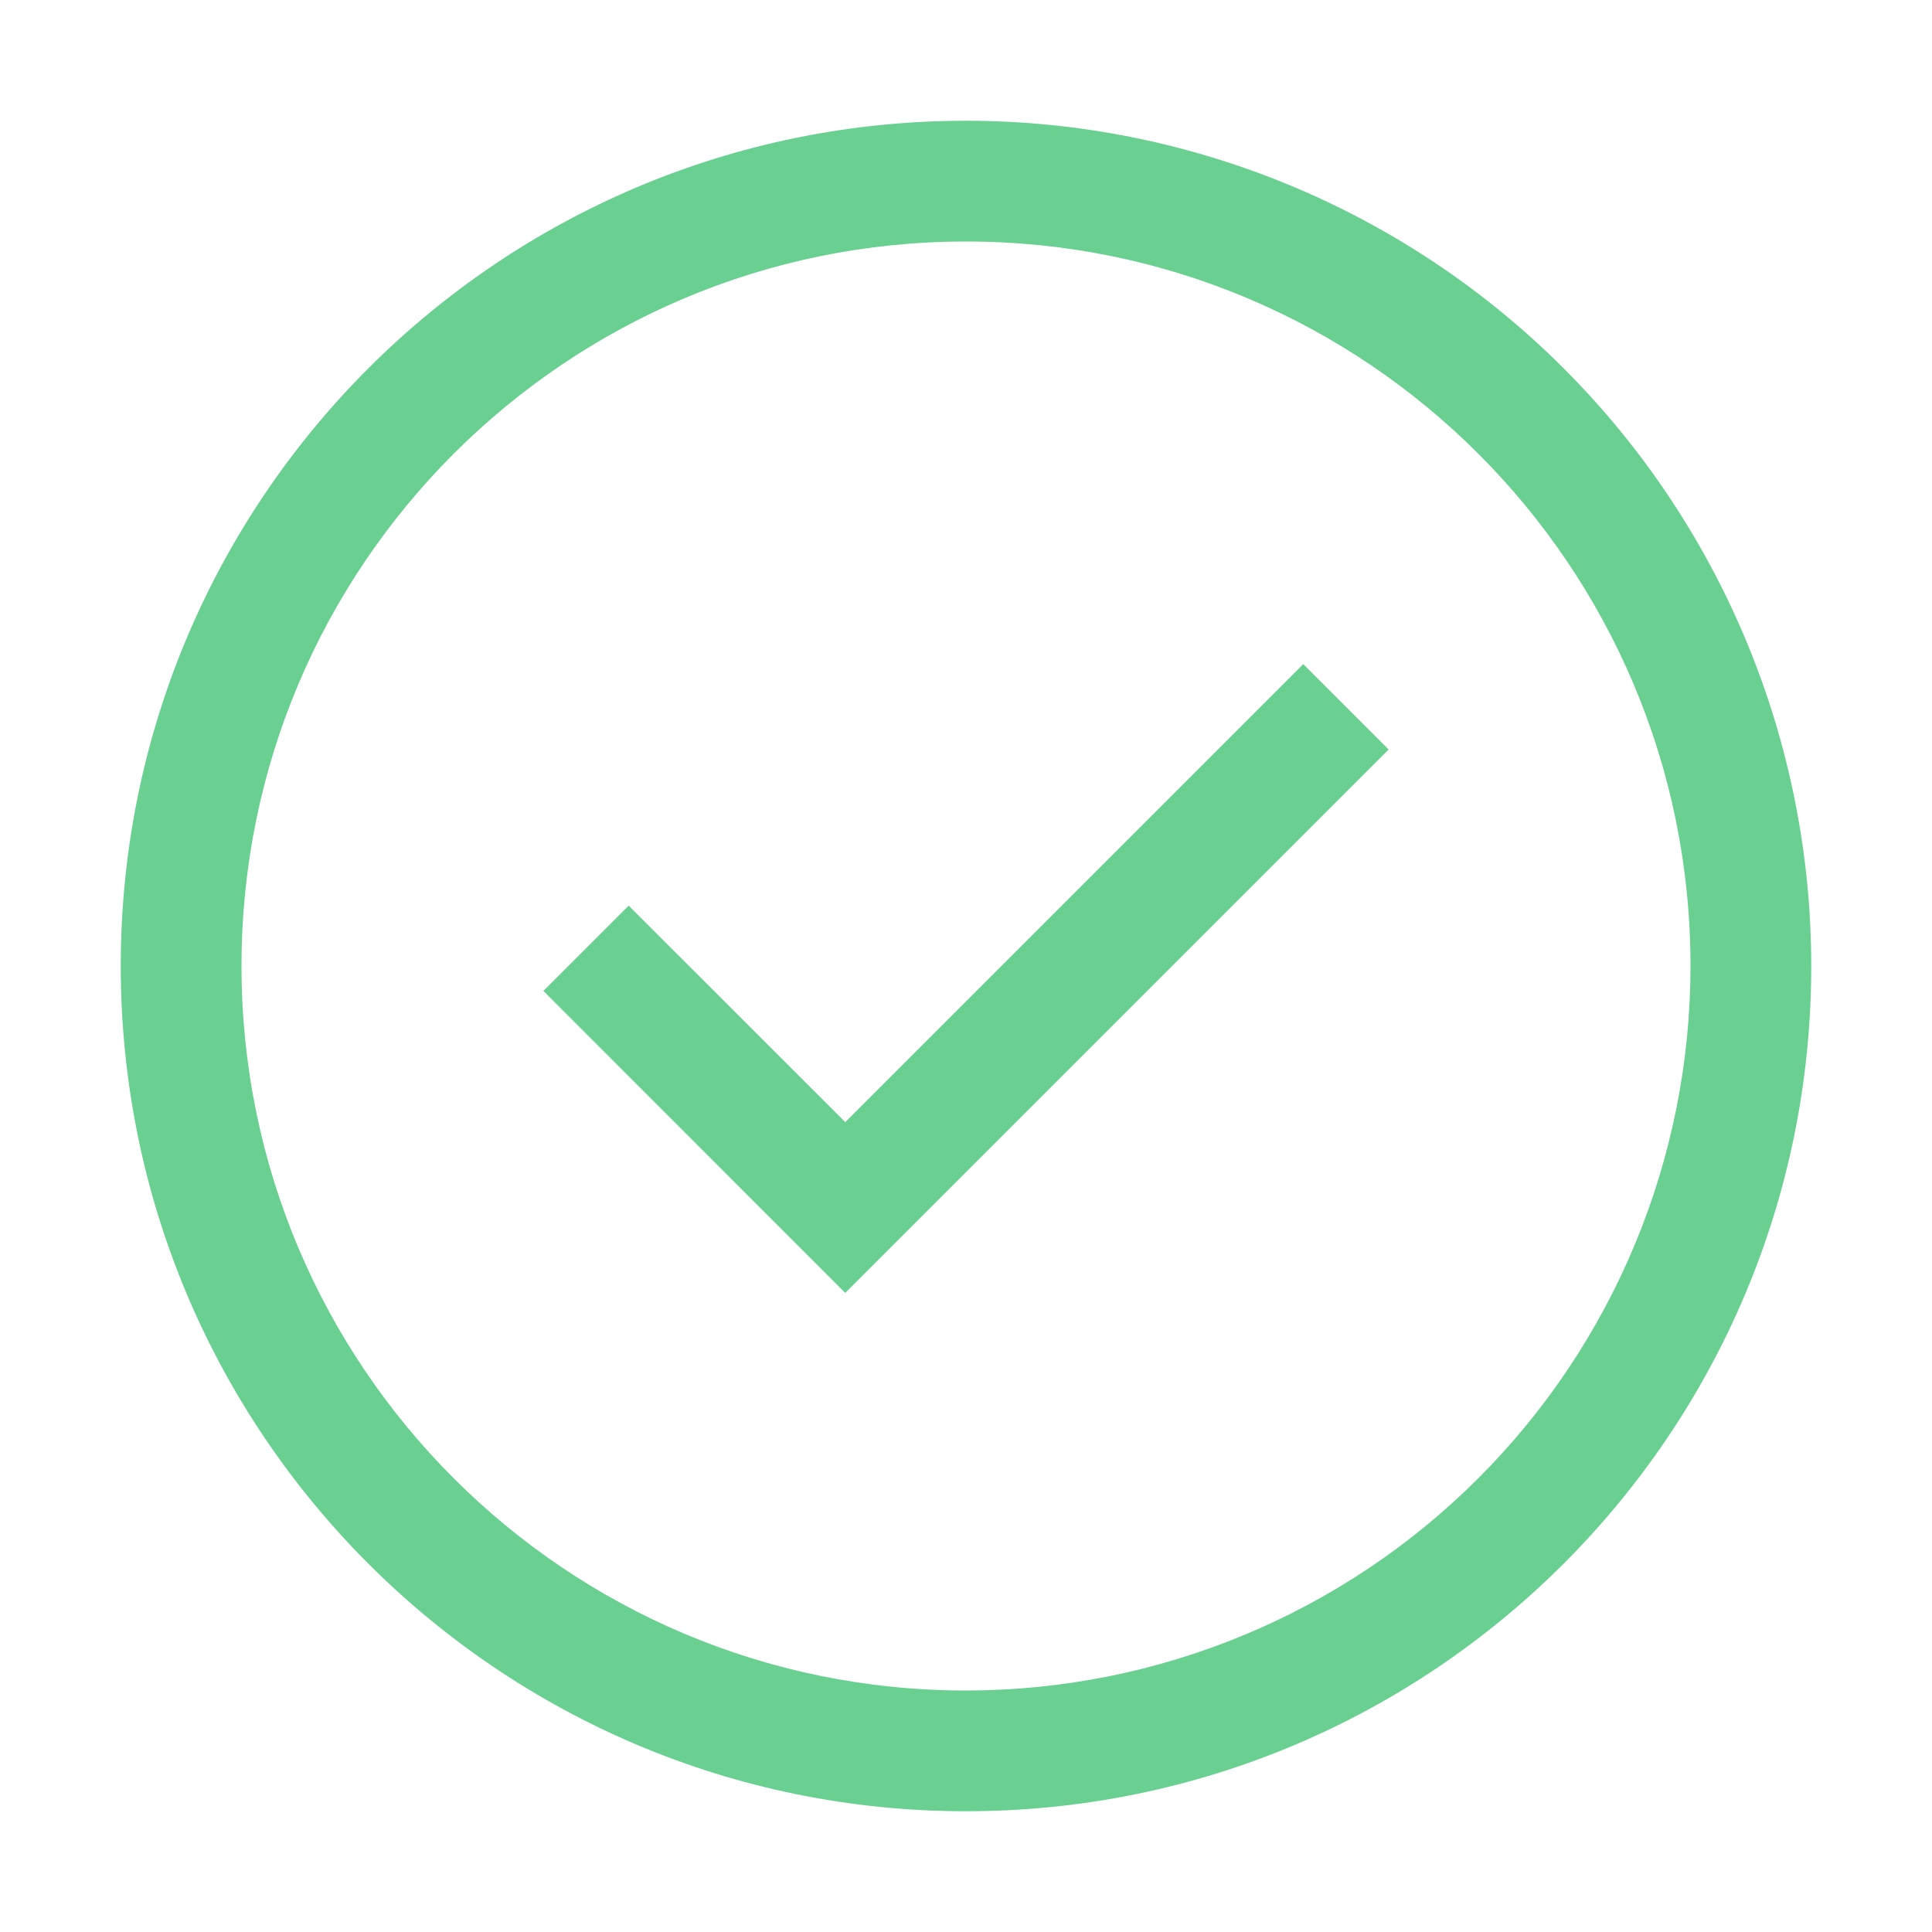
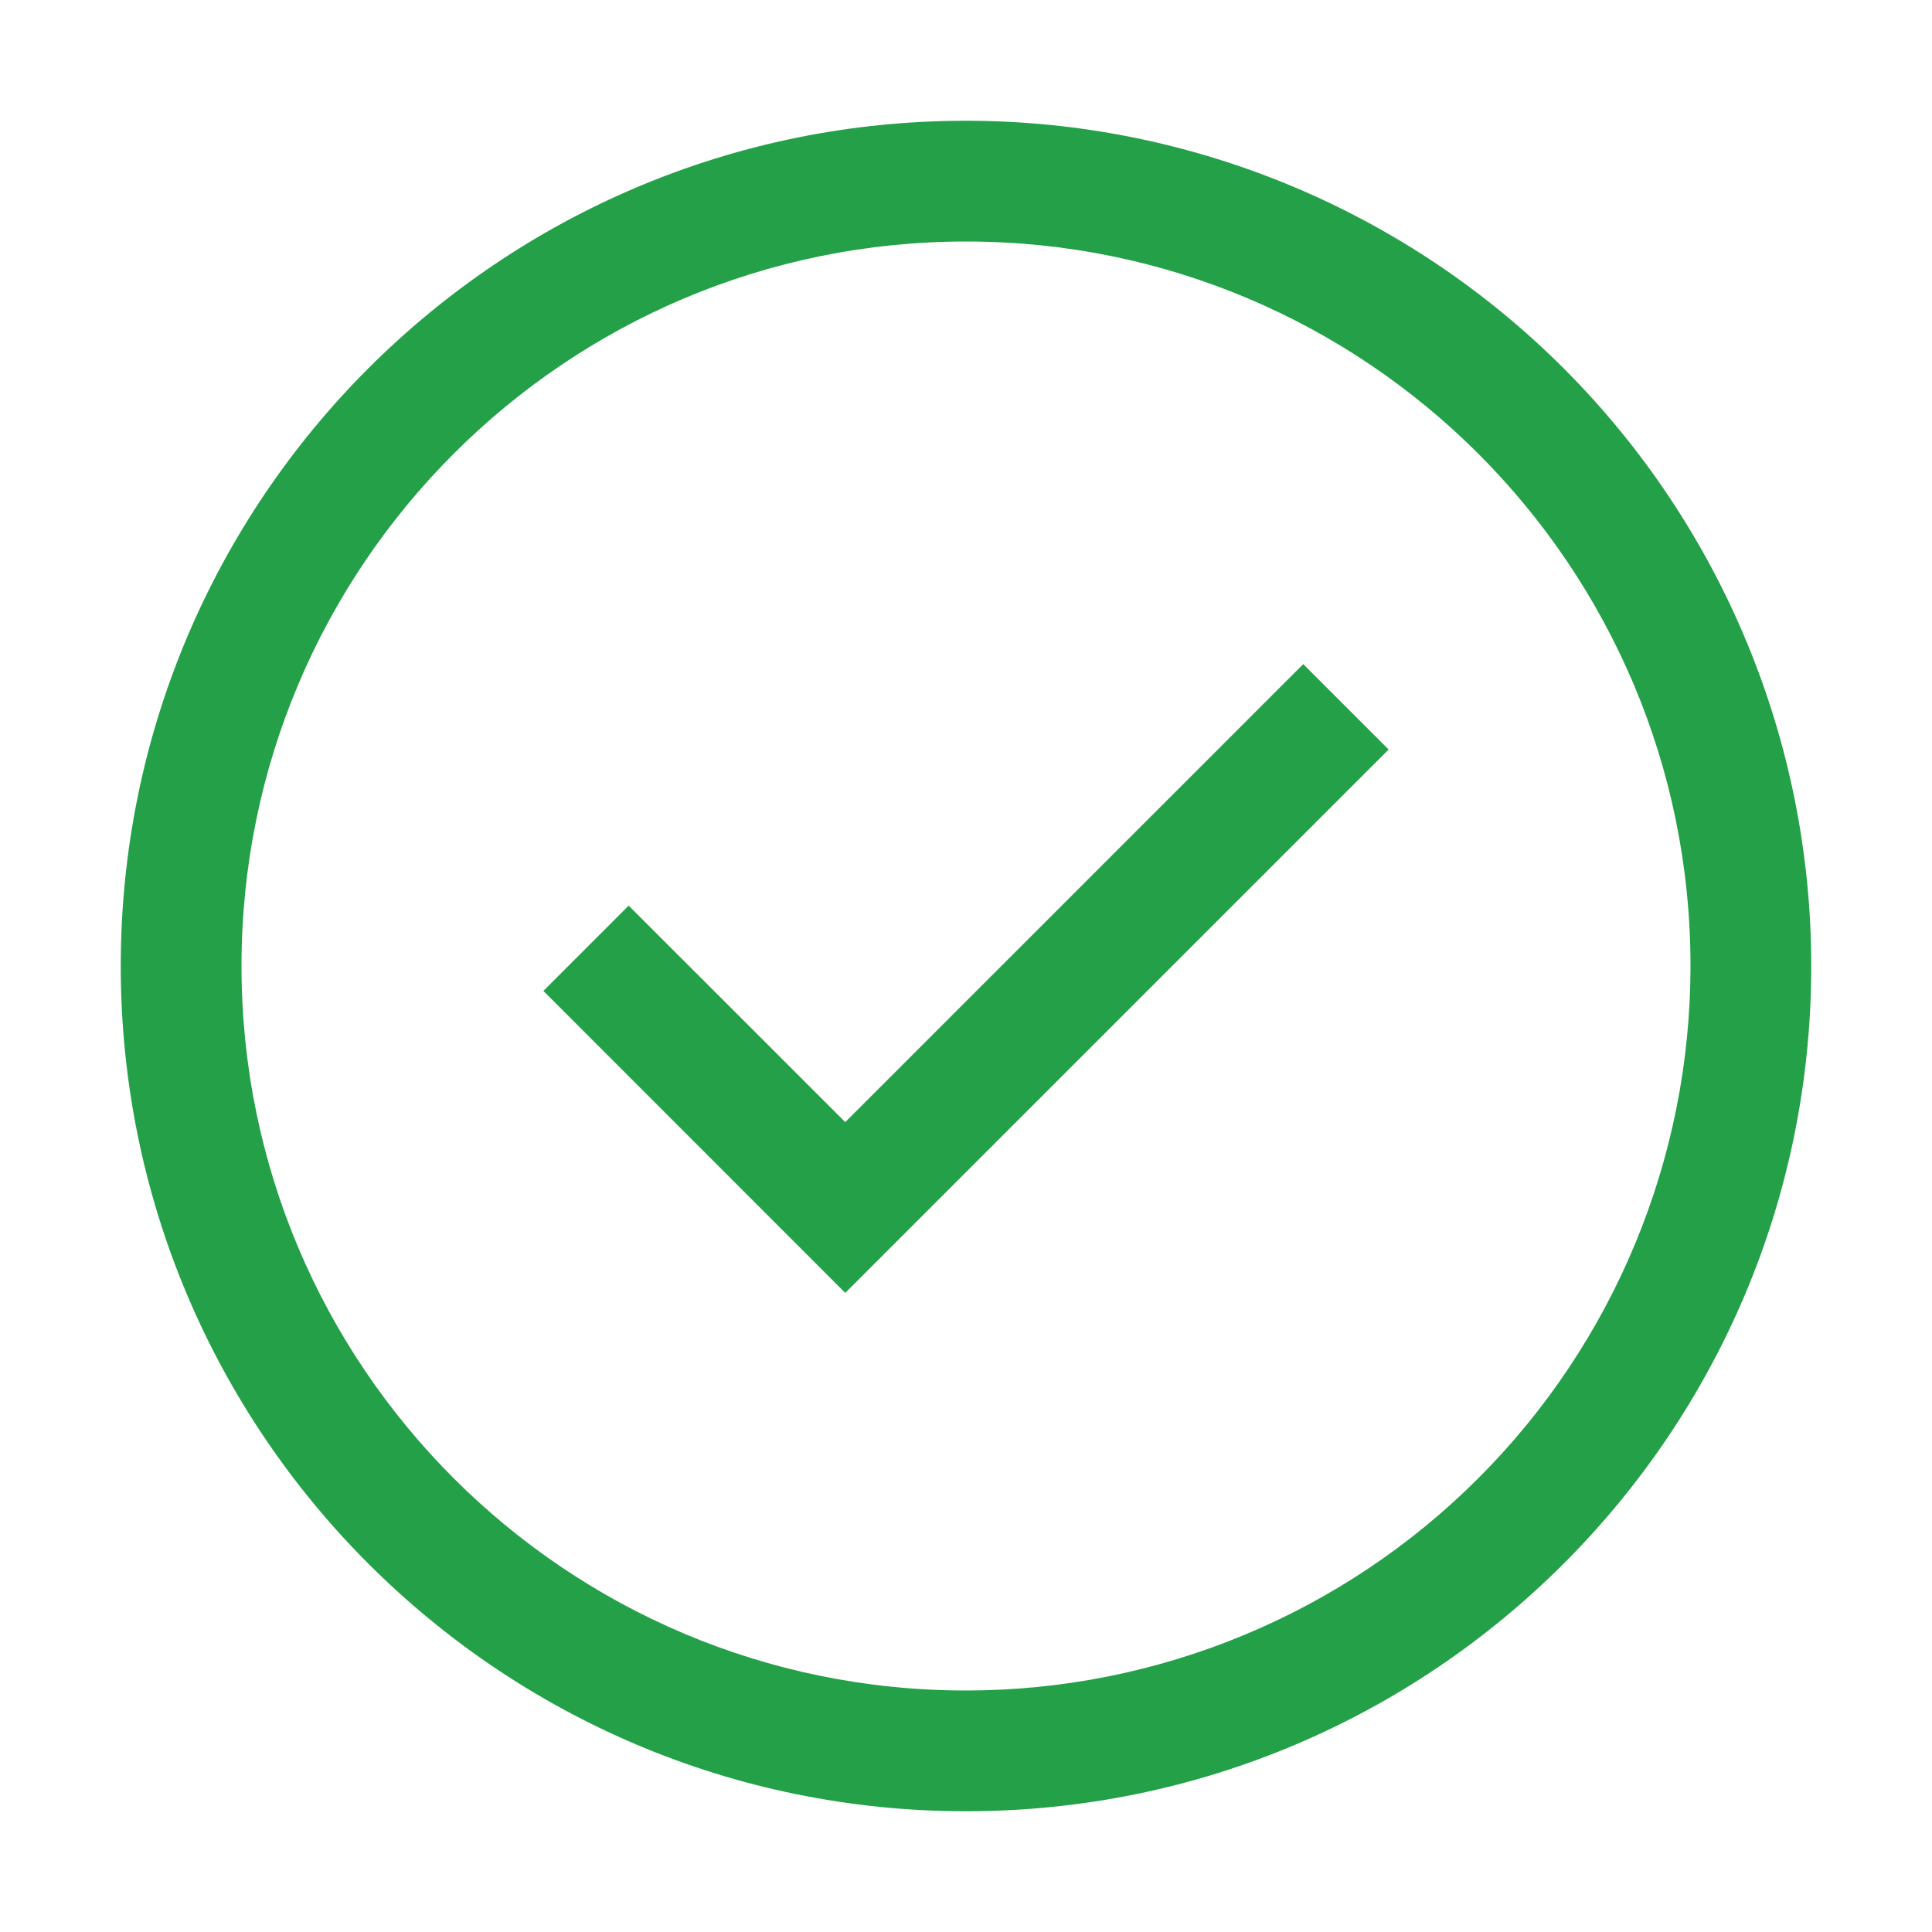
<svg xmlns="http://www.w3.org/2000/svg" width="20px" height="20px" viewBox="0 0 20 20" version="1.1">
-   <defs>
-     <filter id="filter-1">
-       <feColorMatrix in="SourceGraphic" type="matrix" values="0 0 0 0 0.141 0 0 0 0 0.631 0 0 0 0 0.282 0 0 0 1 0" />
-     </filter>
-   </defs>
  <g id="Structure" stroke="none" stroke-width="1" fill="none" fill-rule="evenodd">
-     <g id="checkmark--outline" filter="url(#filter-1)">
-       <g>
-         <polygon id="Path" fill="#000000" fill-rule="nonzero" points="8.75 13.384 5.625 10.258 6.508 9.375 8.75 11.616 13.491 6.875 14.375 7.759" />
-         <path d="M10,1.25 C5.168,1.25 1.25,5.168 1.25,10 C1.25,14.832 5.168,18.75 10,18.75 C14.832,18.75 18.75,14.832 18.75,10 C18.75,7.679 17.828,5.454 16.187,3.813 C14.546,2.172 12.321,1.25 10,1.25 Z M10,17.5 C5.858,17.5 2.5,14.142 2.5,10 C2.5,5.858 5.858,2.5 10,2.5 C14.142,2.5 17.5,5.858 17.5,10 C17.5,11.989 16.71,13.897 15.303,15.303 C13.897,16.71 11.989,17.5 10,17.5 Z" id="Shape" fill="#000000" fill-rule="nonzero" />
-         <rect id="_Transparent_Rectangle_" x="0" y="0" width="20" height="20" />
-       </g>
-     </g>
+     <polygon id="Path" fill="#24a148" fill-rule="nonzero" points="8.75 13.384 5.625 10.258 6.508 9.375 8.75 11.616 13.491 6.875 14.375 7.759">
+         </polygon>
+     <path d="M10,1.25 C5.168,1.25 1.25,5.168 1.25,10 C1.25,14.832 5.168,18.75 10,18.75 C14.832,18.75 18.75,14.832 18.75,10 C18.75,7.679 17.828,5.454 16.187,3.813 C14.546,2.172 12.321,1.25 10,1.25 Z M10,17.5 C5.858,17.5 2.5,14.142 2.5,10 C2.5,5.858 5.858,2.5 10,2.5 C14.142,2.5 17.5,5.858 17.5,10 C17.5,11.989 16.71,13.897 15.303,15.303 C13.897,16.71 11.989,17.5 10,17.5 Z" id="Shape" fill="#24a148" fill-rule="nonzero" />
+     <rect id="_Transparent_Rectangle_" x="0" y="0" width="20" height="20" />
  </g>
</svg>
